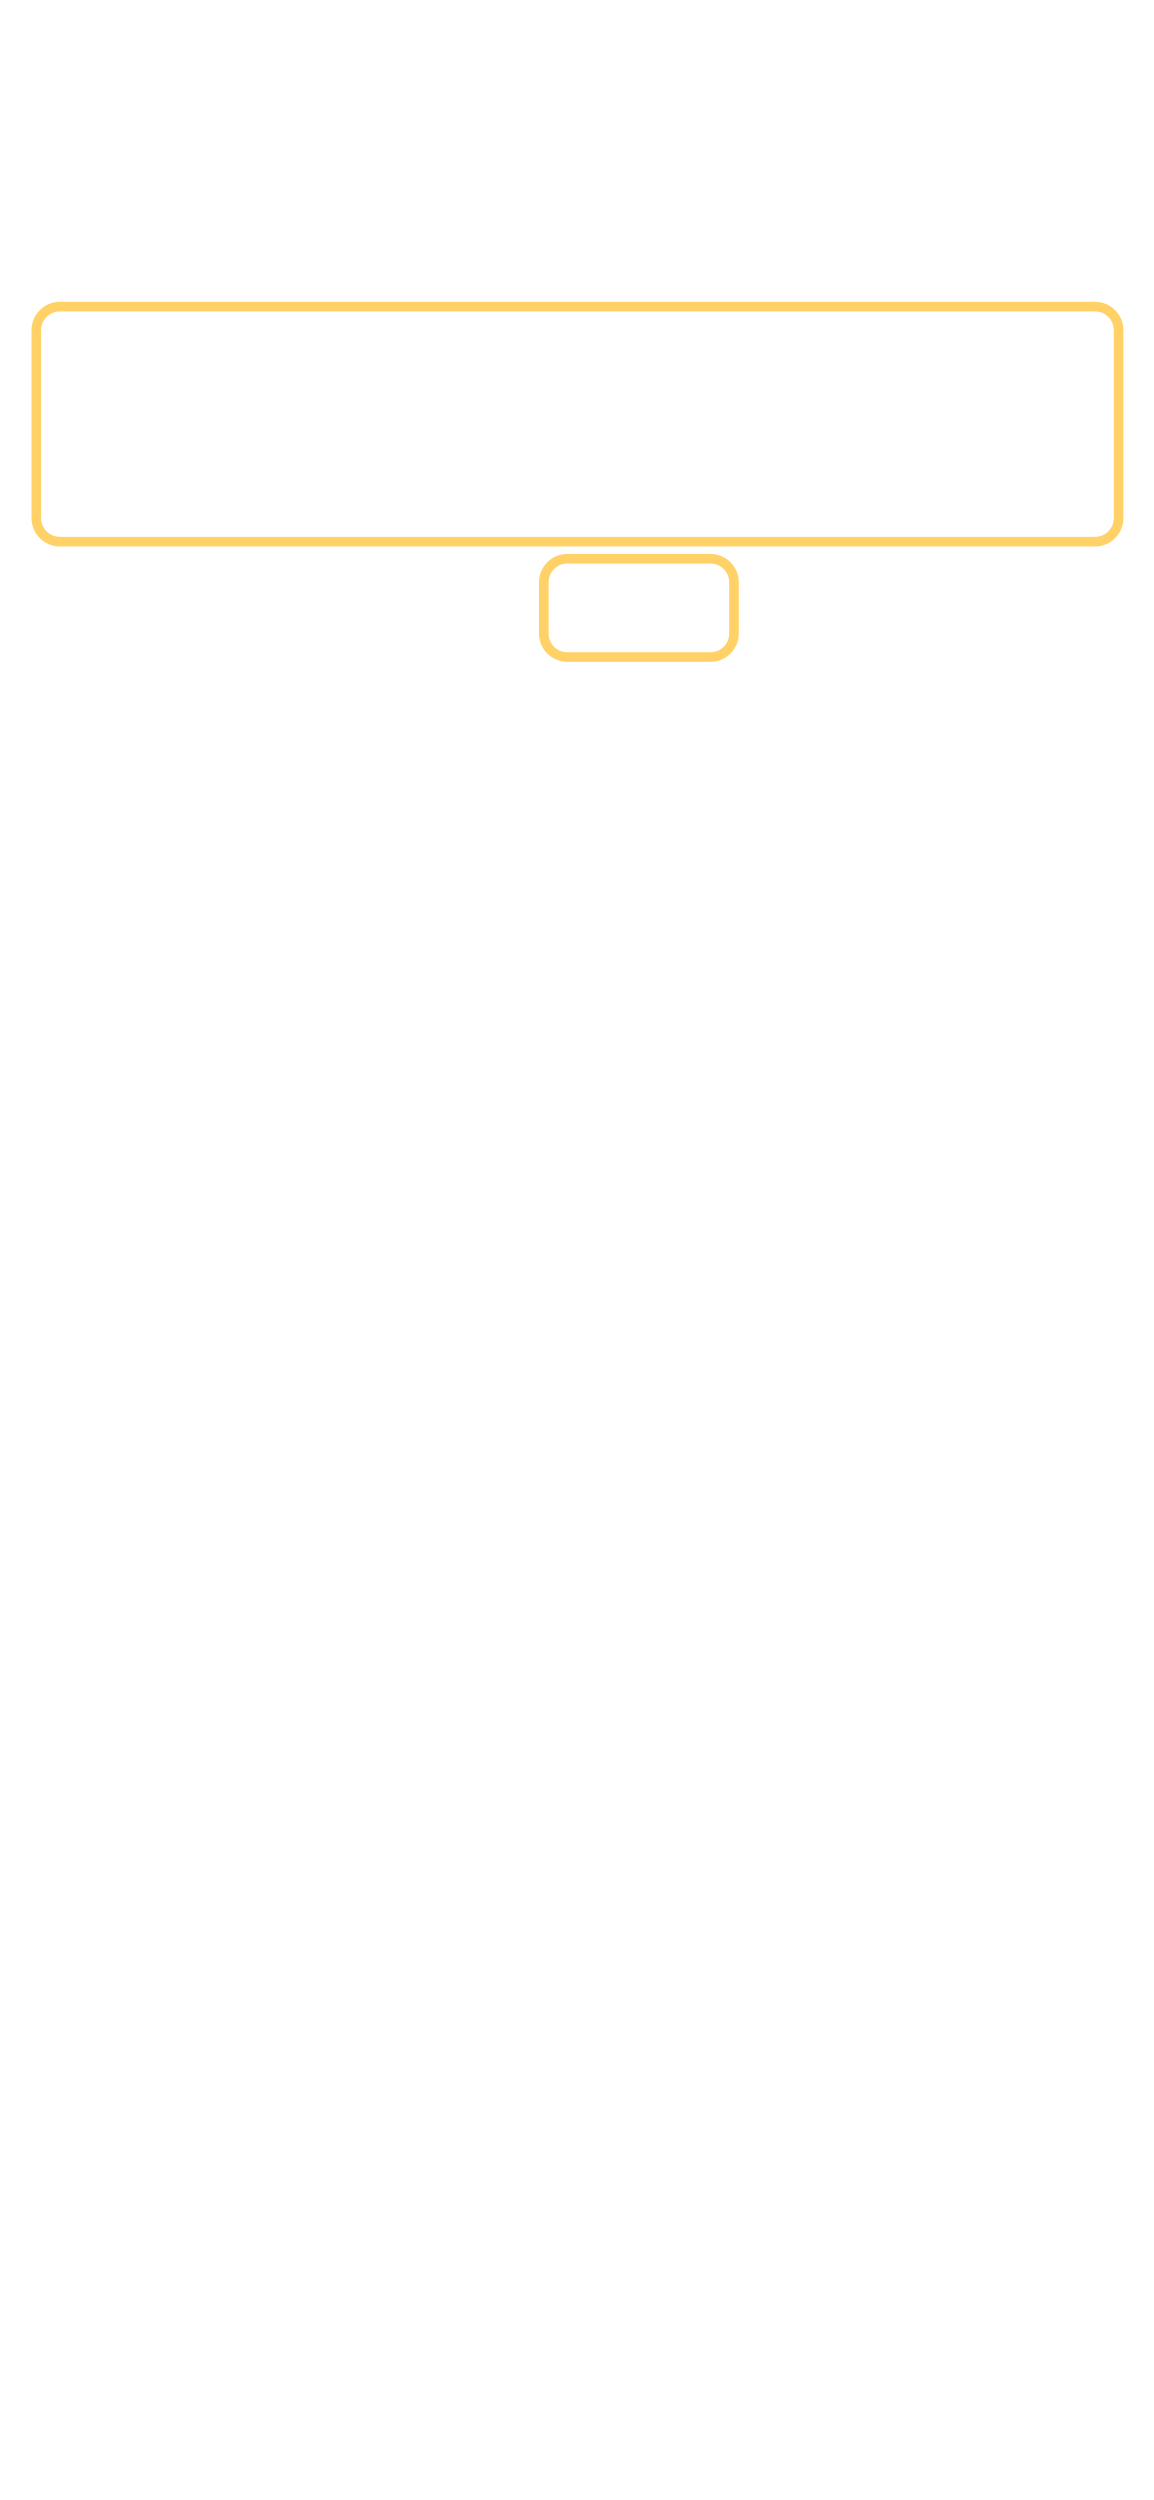
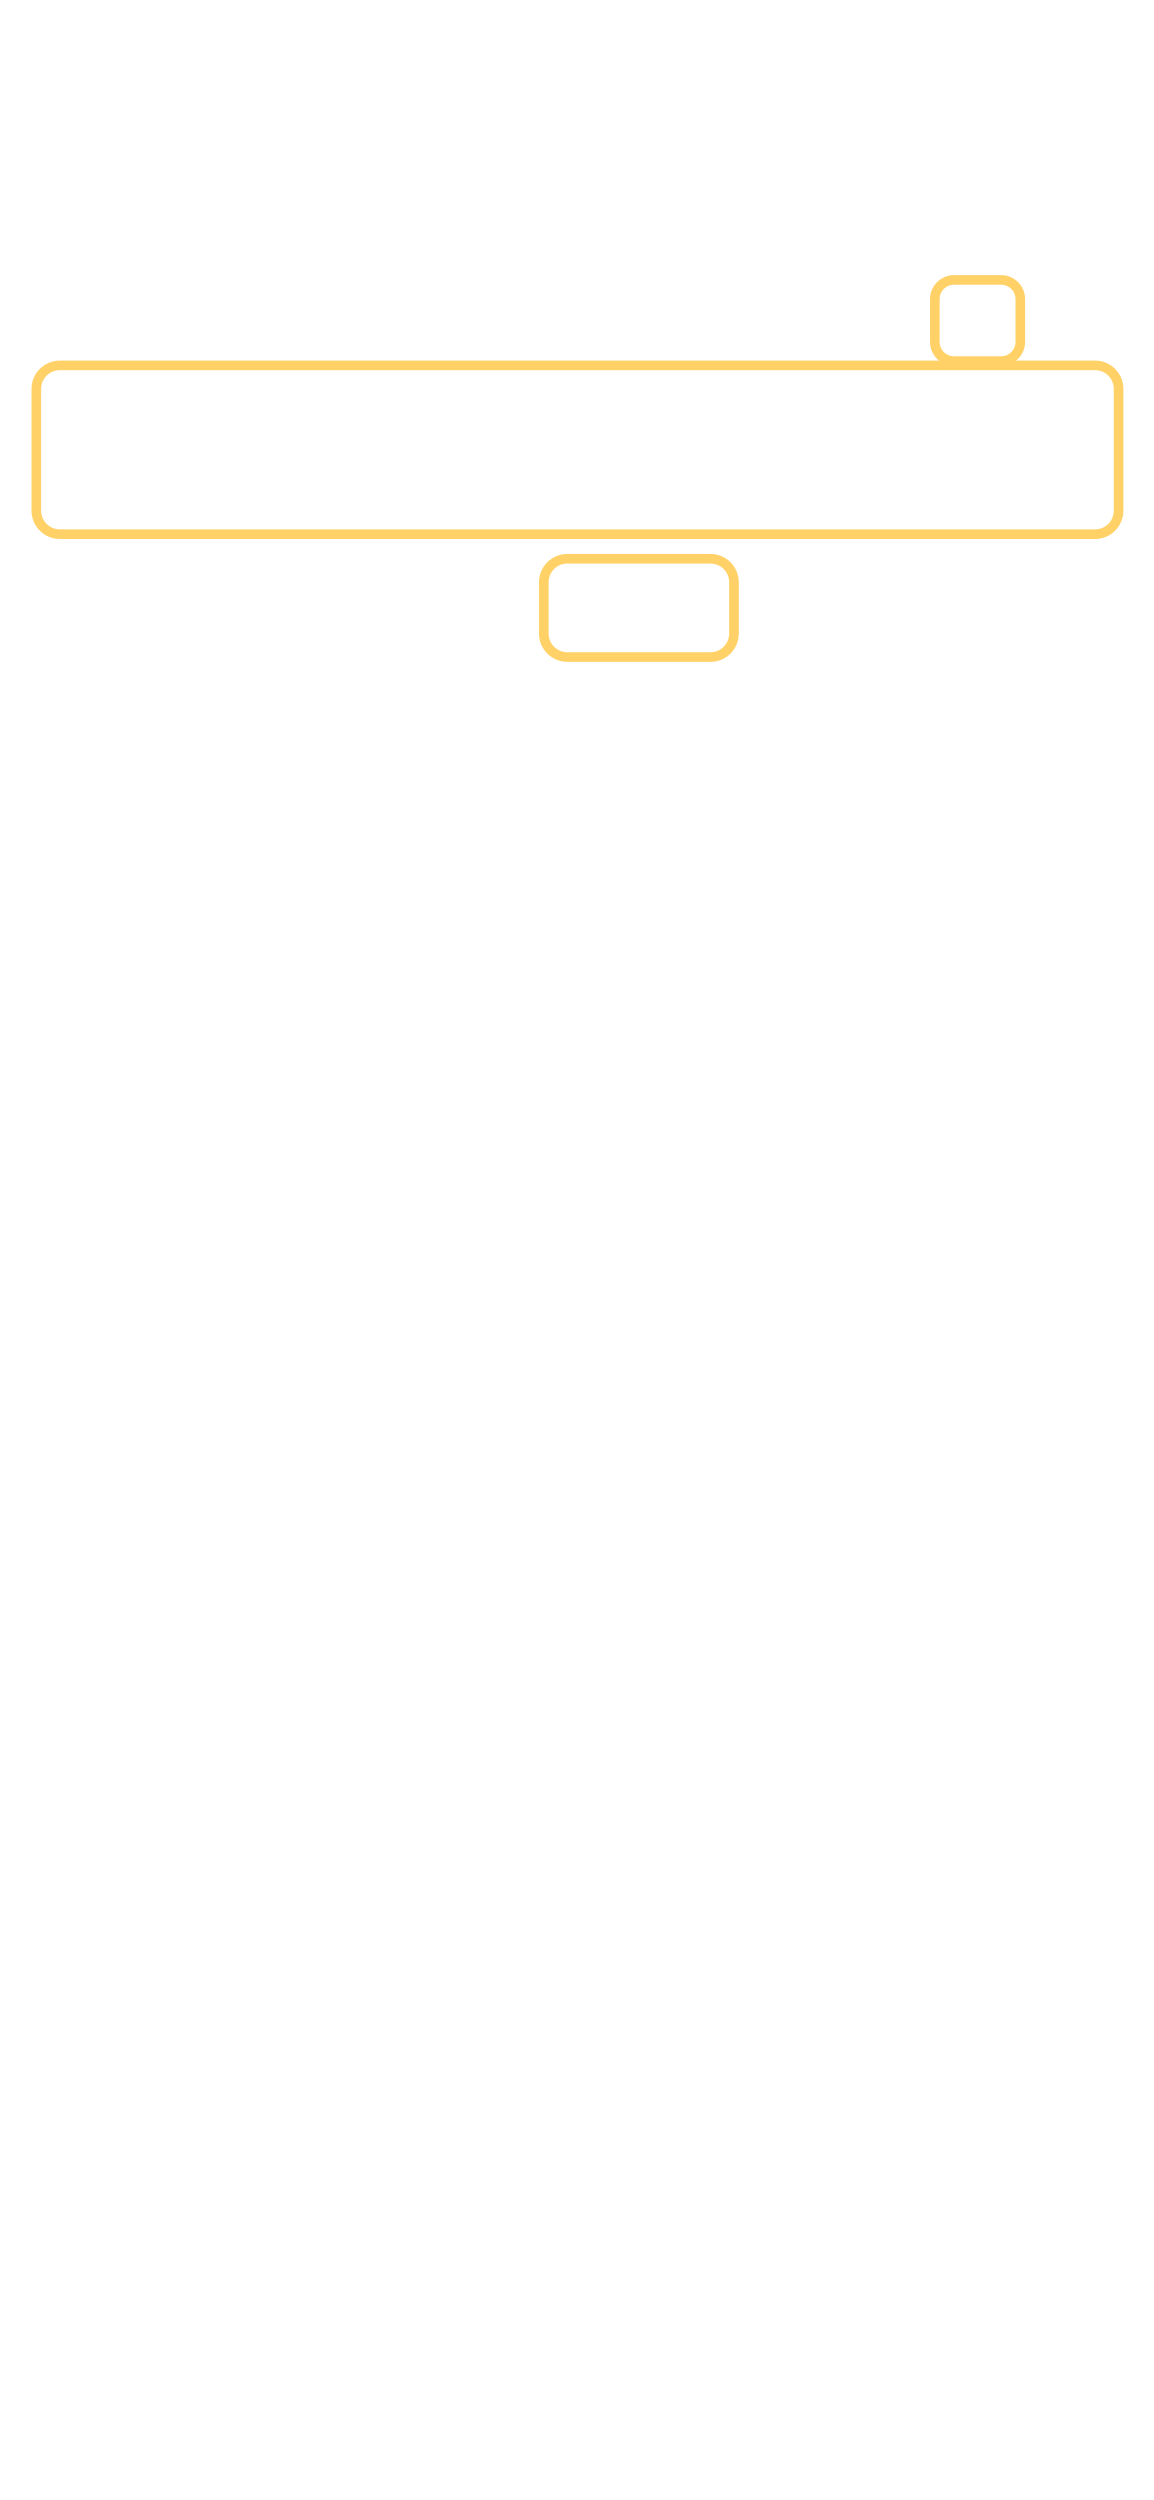
<svg xmlns="http://www.w3.org/2000/svg" viewBox="0 0 1080 2340" aria-hidden="true">
  <g fill="none" stroke="#ffd166" stroke-width="9" stroke-linejoin="round">
-     <rect x="34" y="287" width="1013" height="220" rx="22" />
+     <rect x="875" y="262" width="80" height="76" rx="18" />
+     <rect x="34" y="342" width="1013" height="158" rx="22" />
    <rect x="509" y="523" width="178" height="92" rx="22" />
  </g>
</svg>
